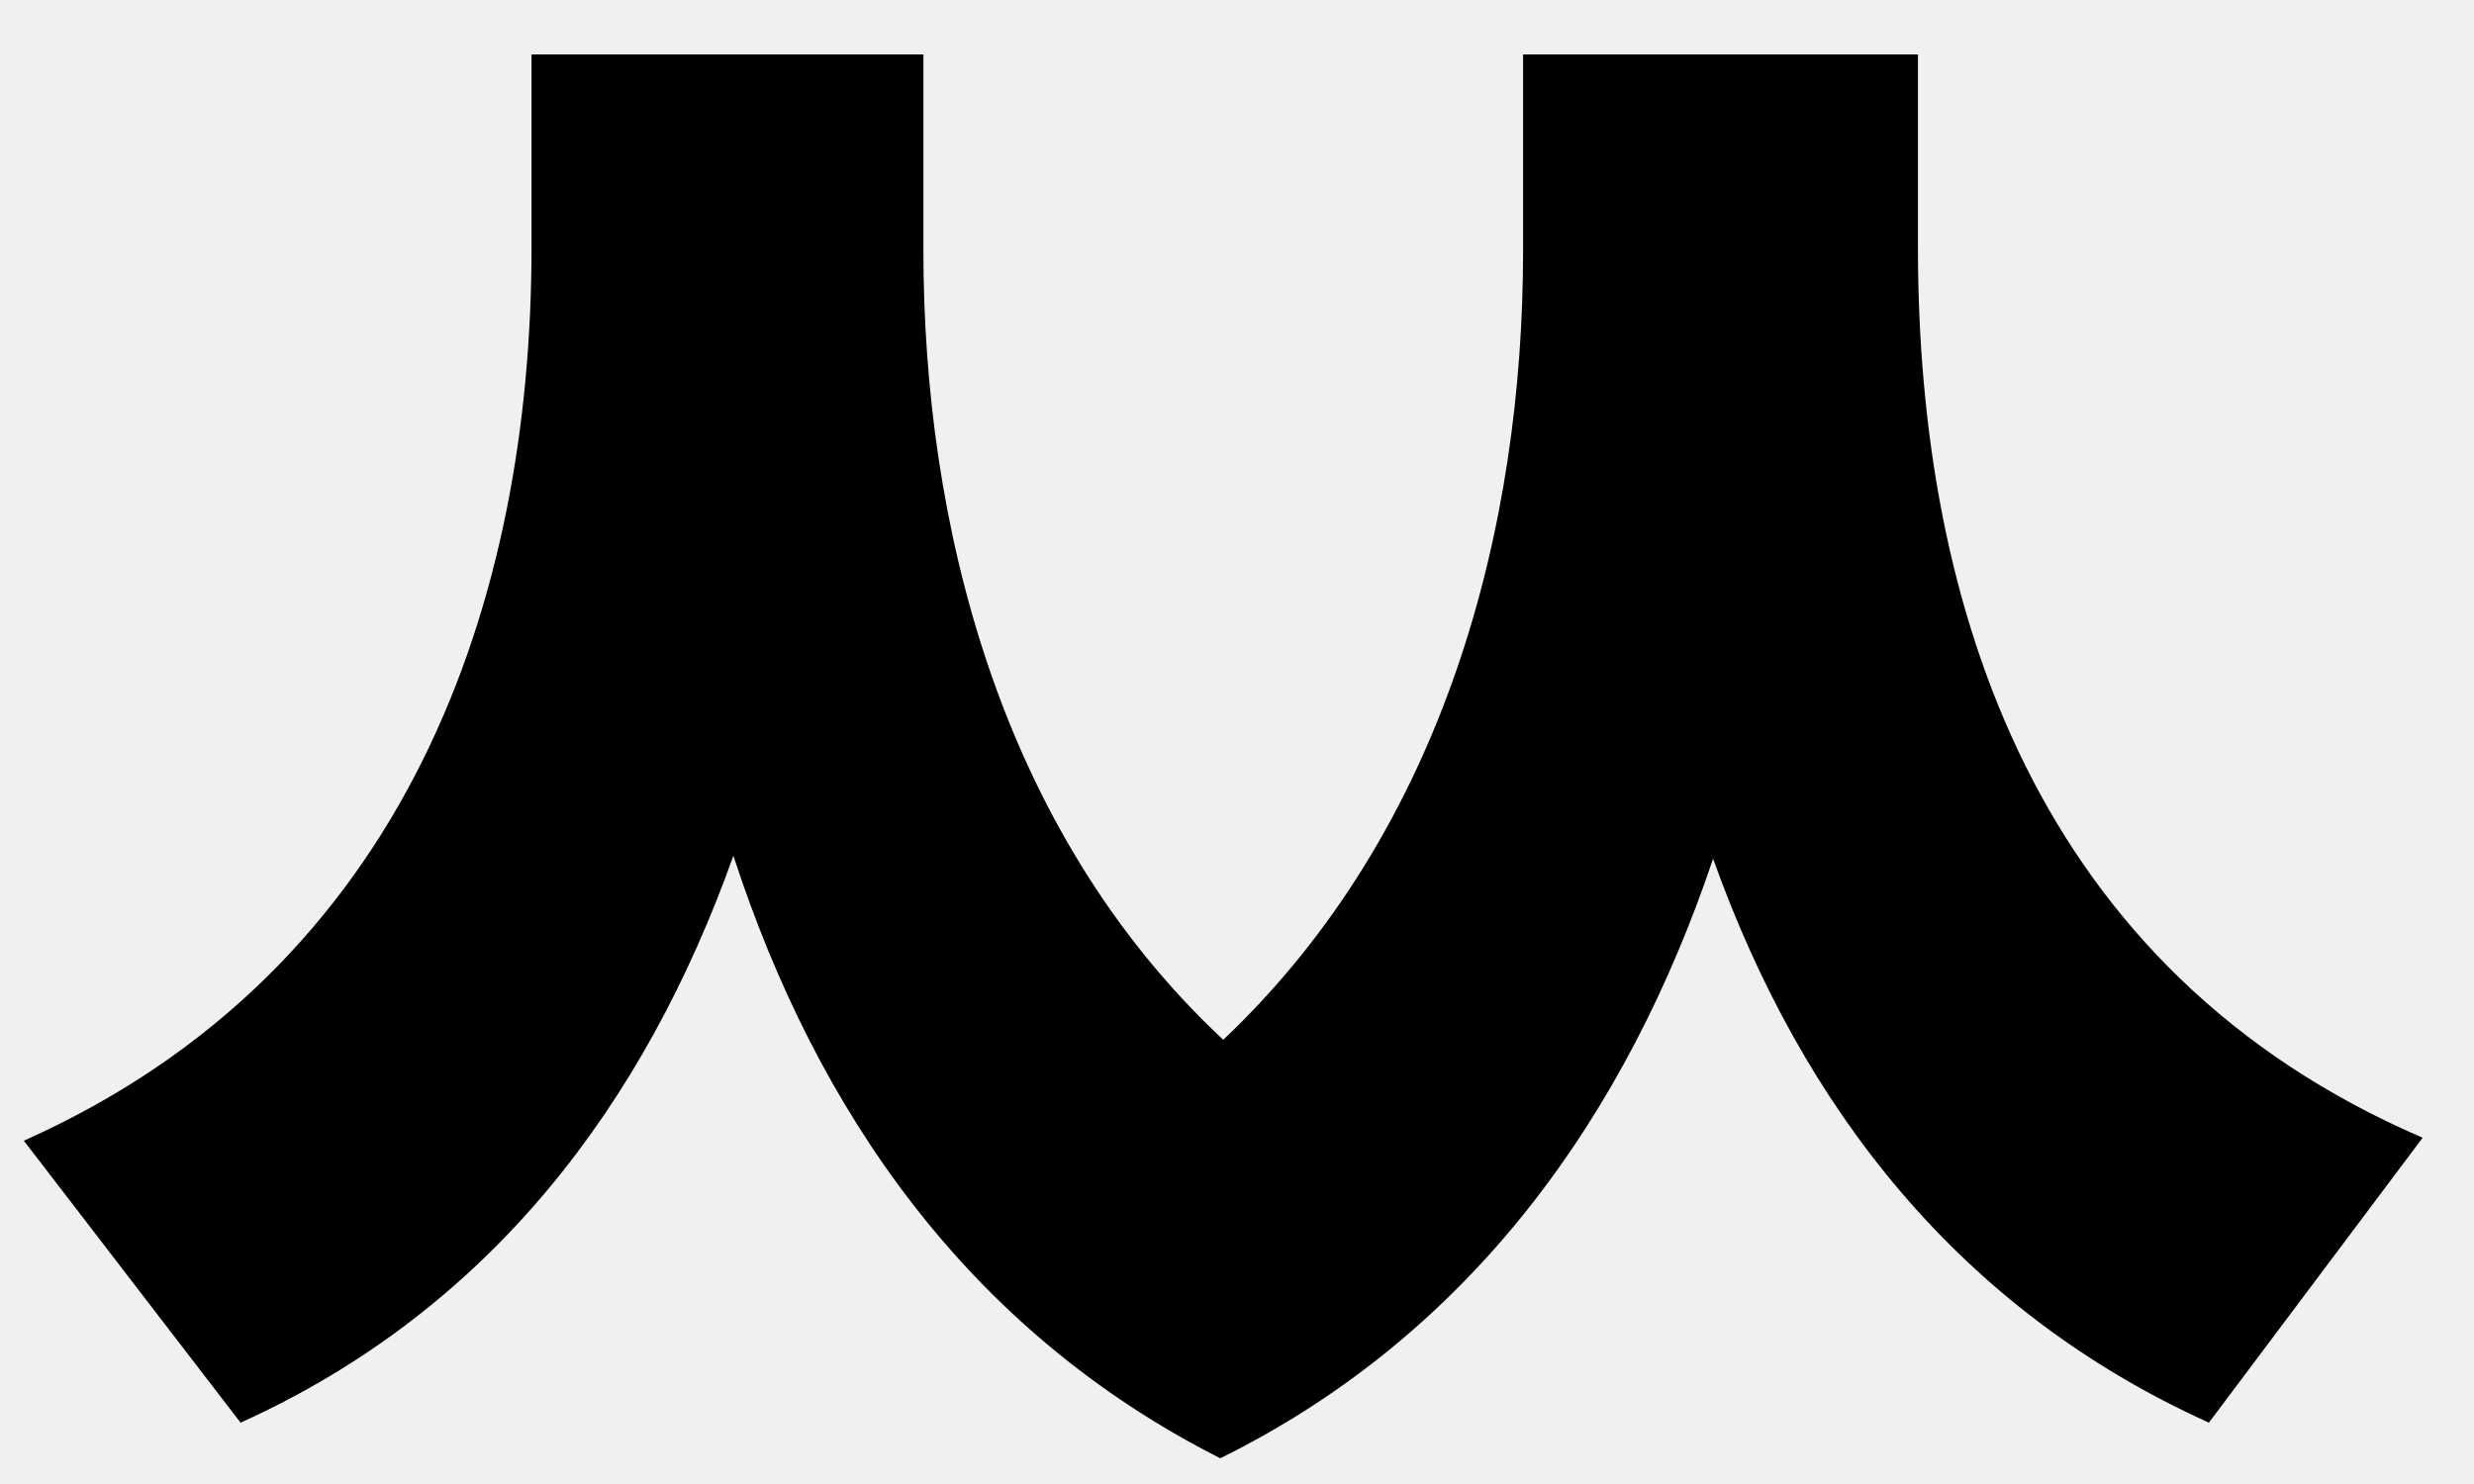
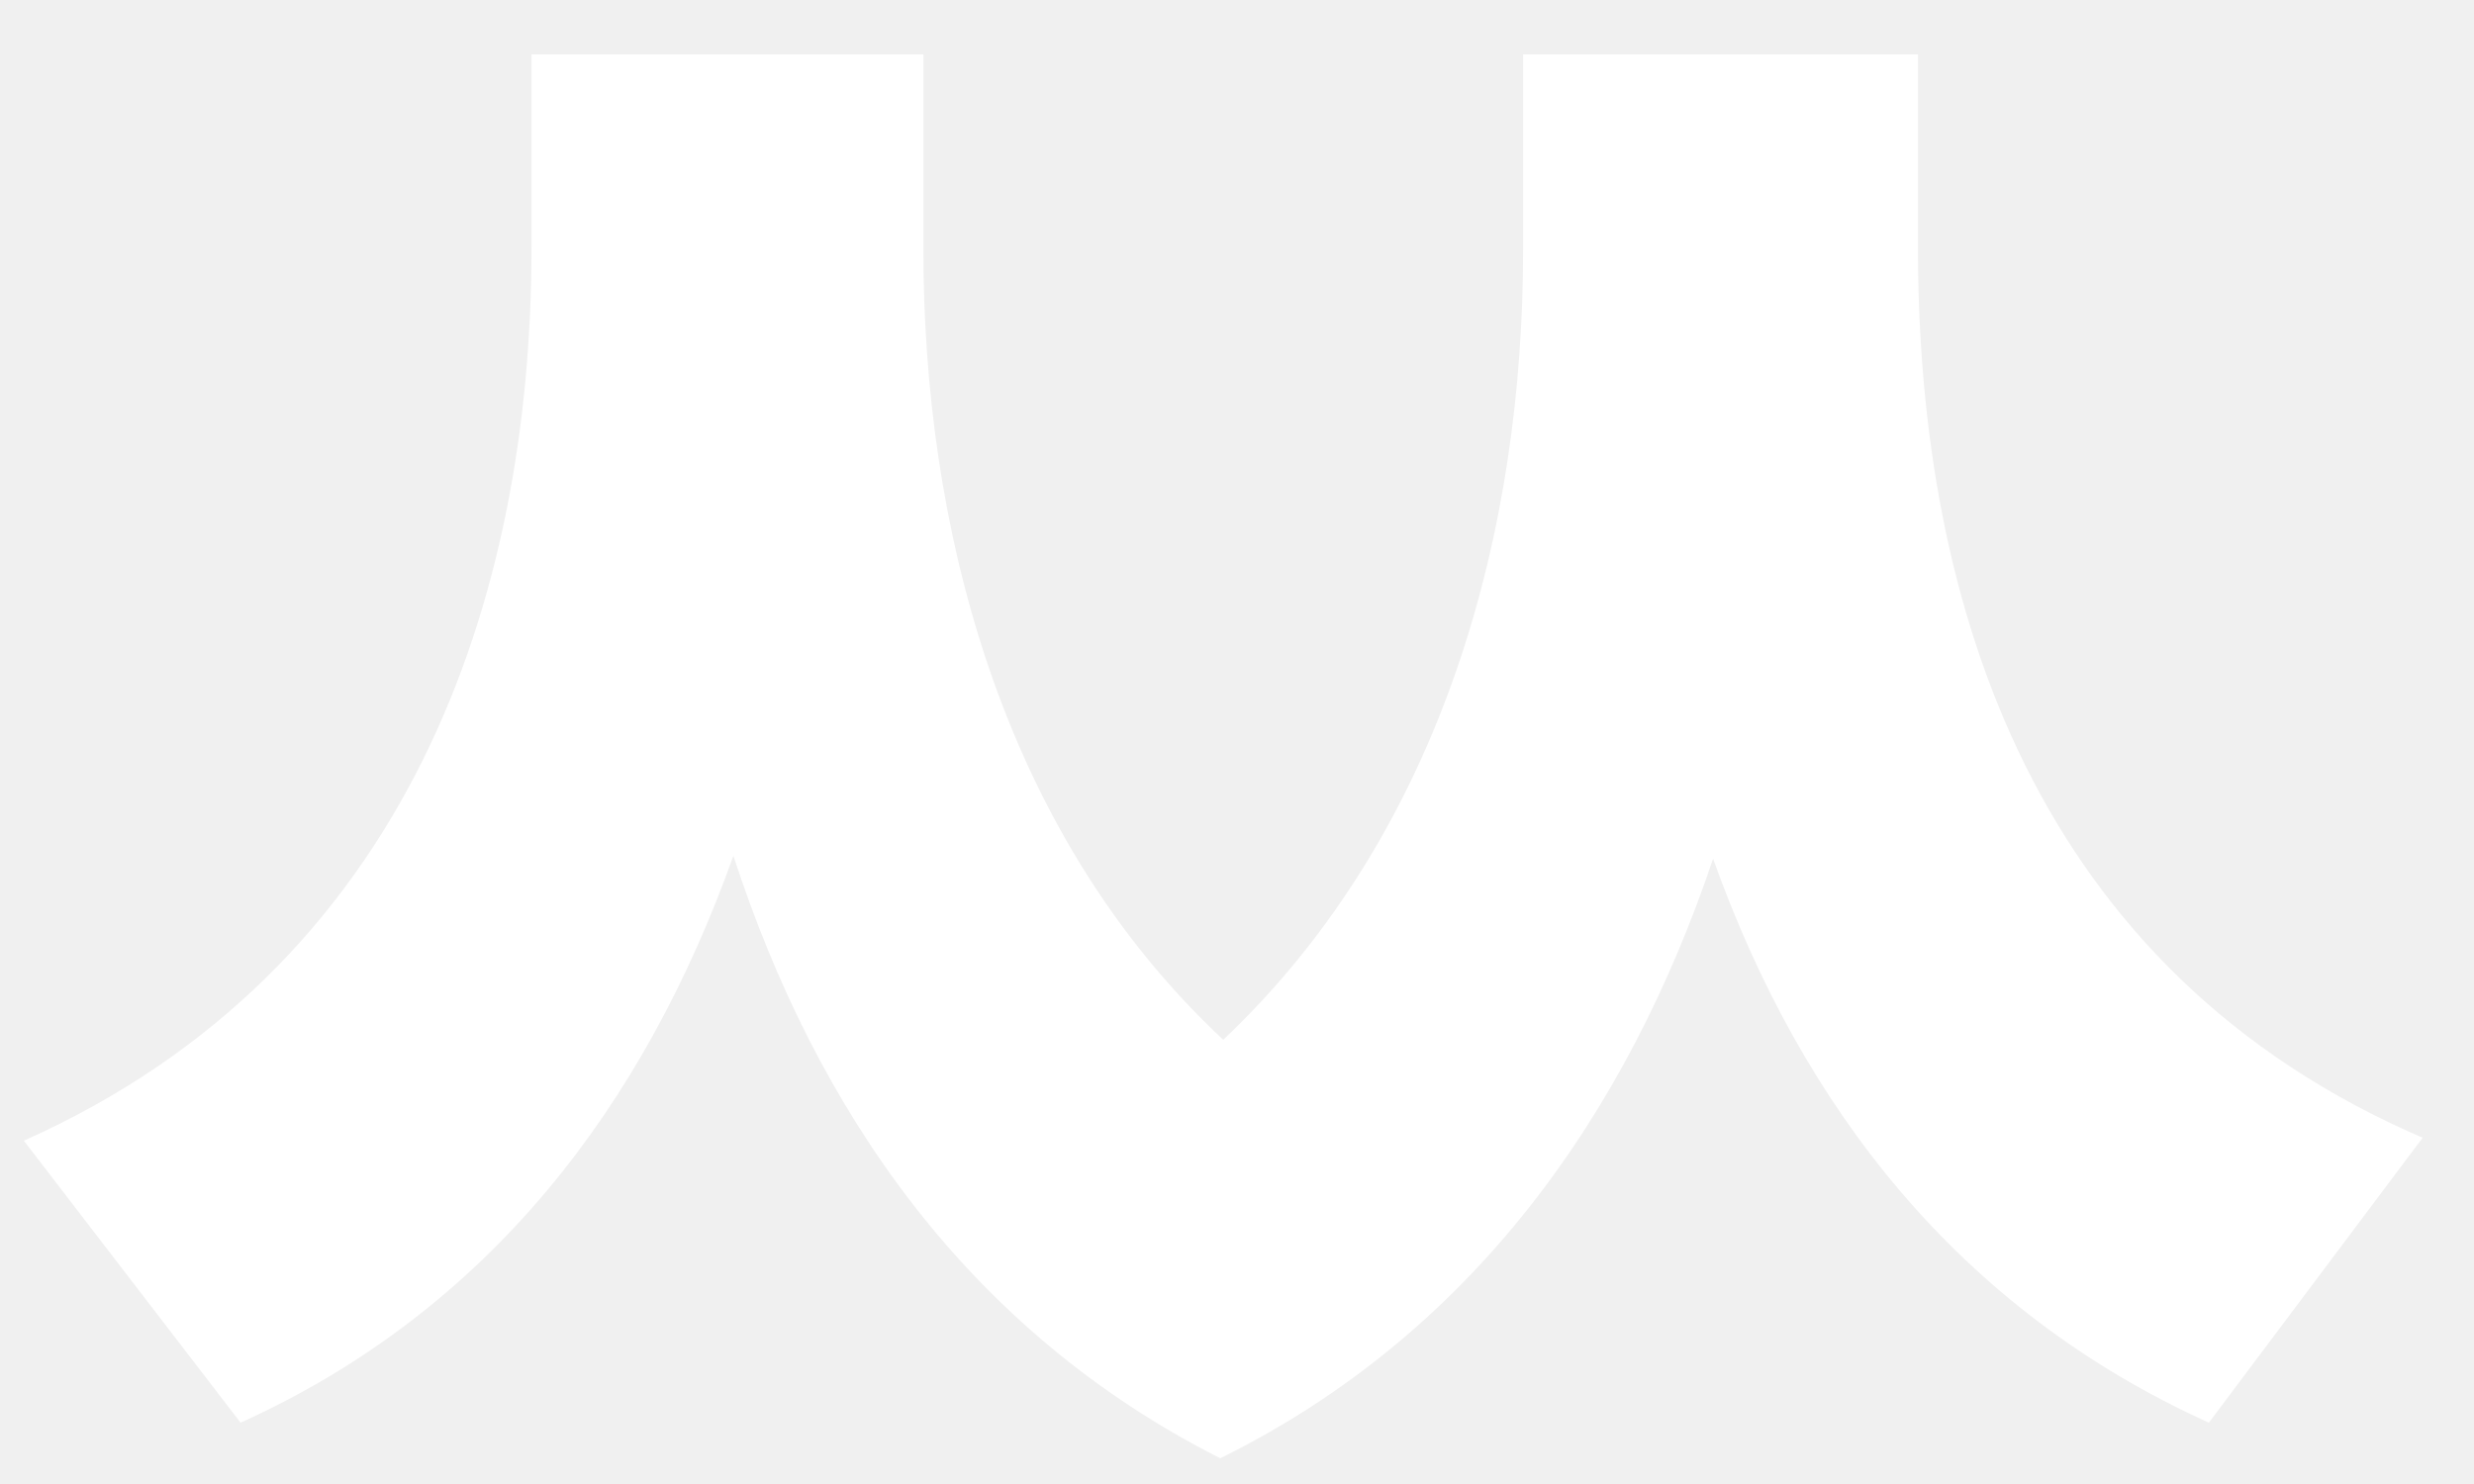
<svg xmlns="http://www.w3.org/2000/svg" width="25" height="15" viewBox="0 0 25 15" fill="none">
-   <path d="M19.381 0.55H15.391V2.53C15.391 5.32 14.611 8.38 12.361 10.51C10.081 8.38 9.331 5.26 9.331 2.53V0.55H5.371V2.5C5.371 6.04 4.141 9.79 0.241 11.53L2.431 14.38C4.951 13.24 6.511 11.17 7.411 8.65C8.251 11.23 9.781 13.45 12.331 14.74C14.881 13.48 16.441 11.26 17.311 8.68C18.211 11.2 19.801 13.24 22.321 14.38L24.481 11.5C20.581 9.82 19.381 6.16 19.381 2.5V0.55Z" fill="black" />
+   <path d="M19.381 0.55H15.391V2.53C15.391 5.32 14.611 8.38 12.361 10.51C10.081 8.38 9.331 5.26 9.331 2.53V0.55H5.371V2.5C5.371 6.04 4.141 9.79 0.241 11.53L2.431 14.38C4.951 13.24 6.511 11.17 7.411 8.65C8.251 11.23 9.781 13.45 12.331 14.74C14.881 13.48 16.441 11.26 17.311 8.68C18.211 11.2 19.801 13.24 22.321 14.38L24.481 11.5C20.581 9.82 19.381 6.16 19.381 2.5V0.55Z" fill="white" />
</svg>
